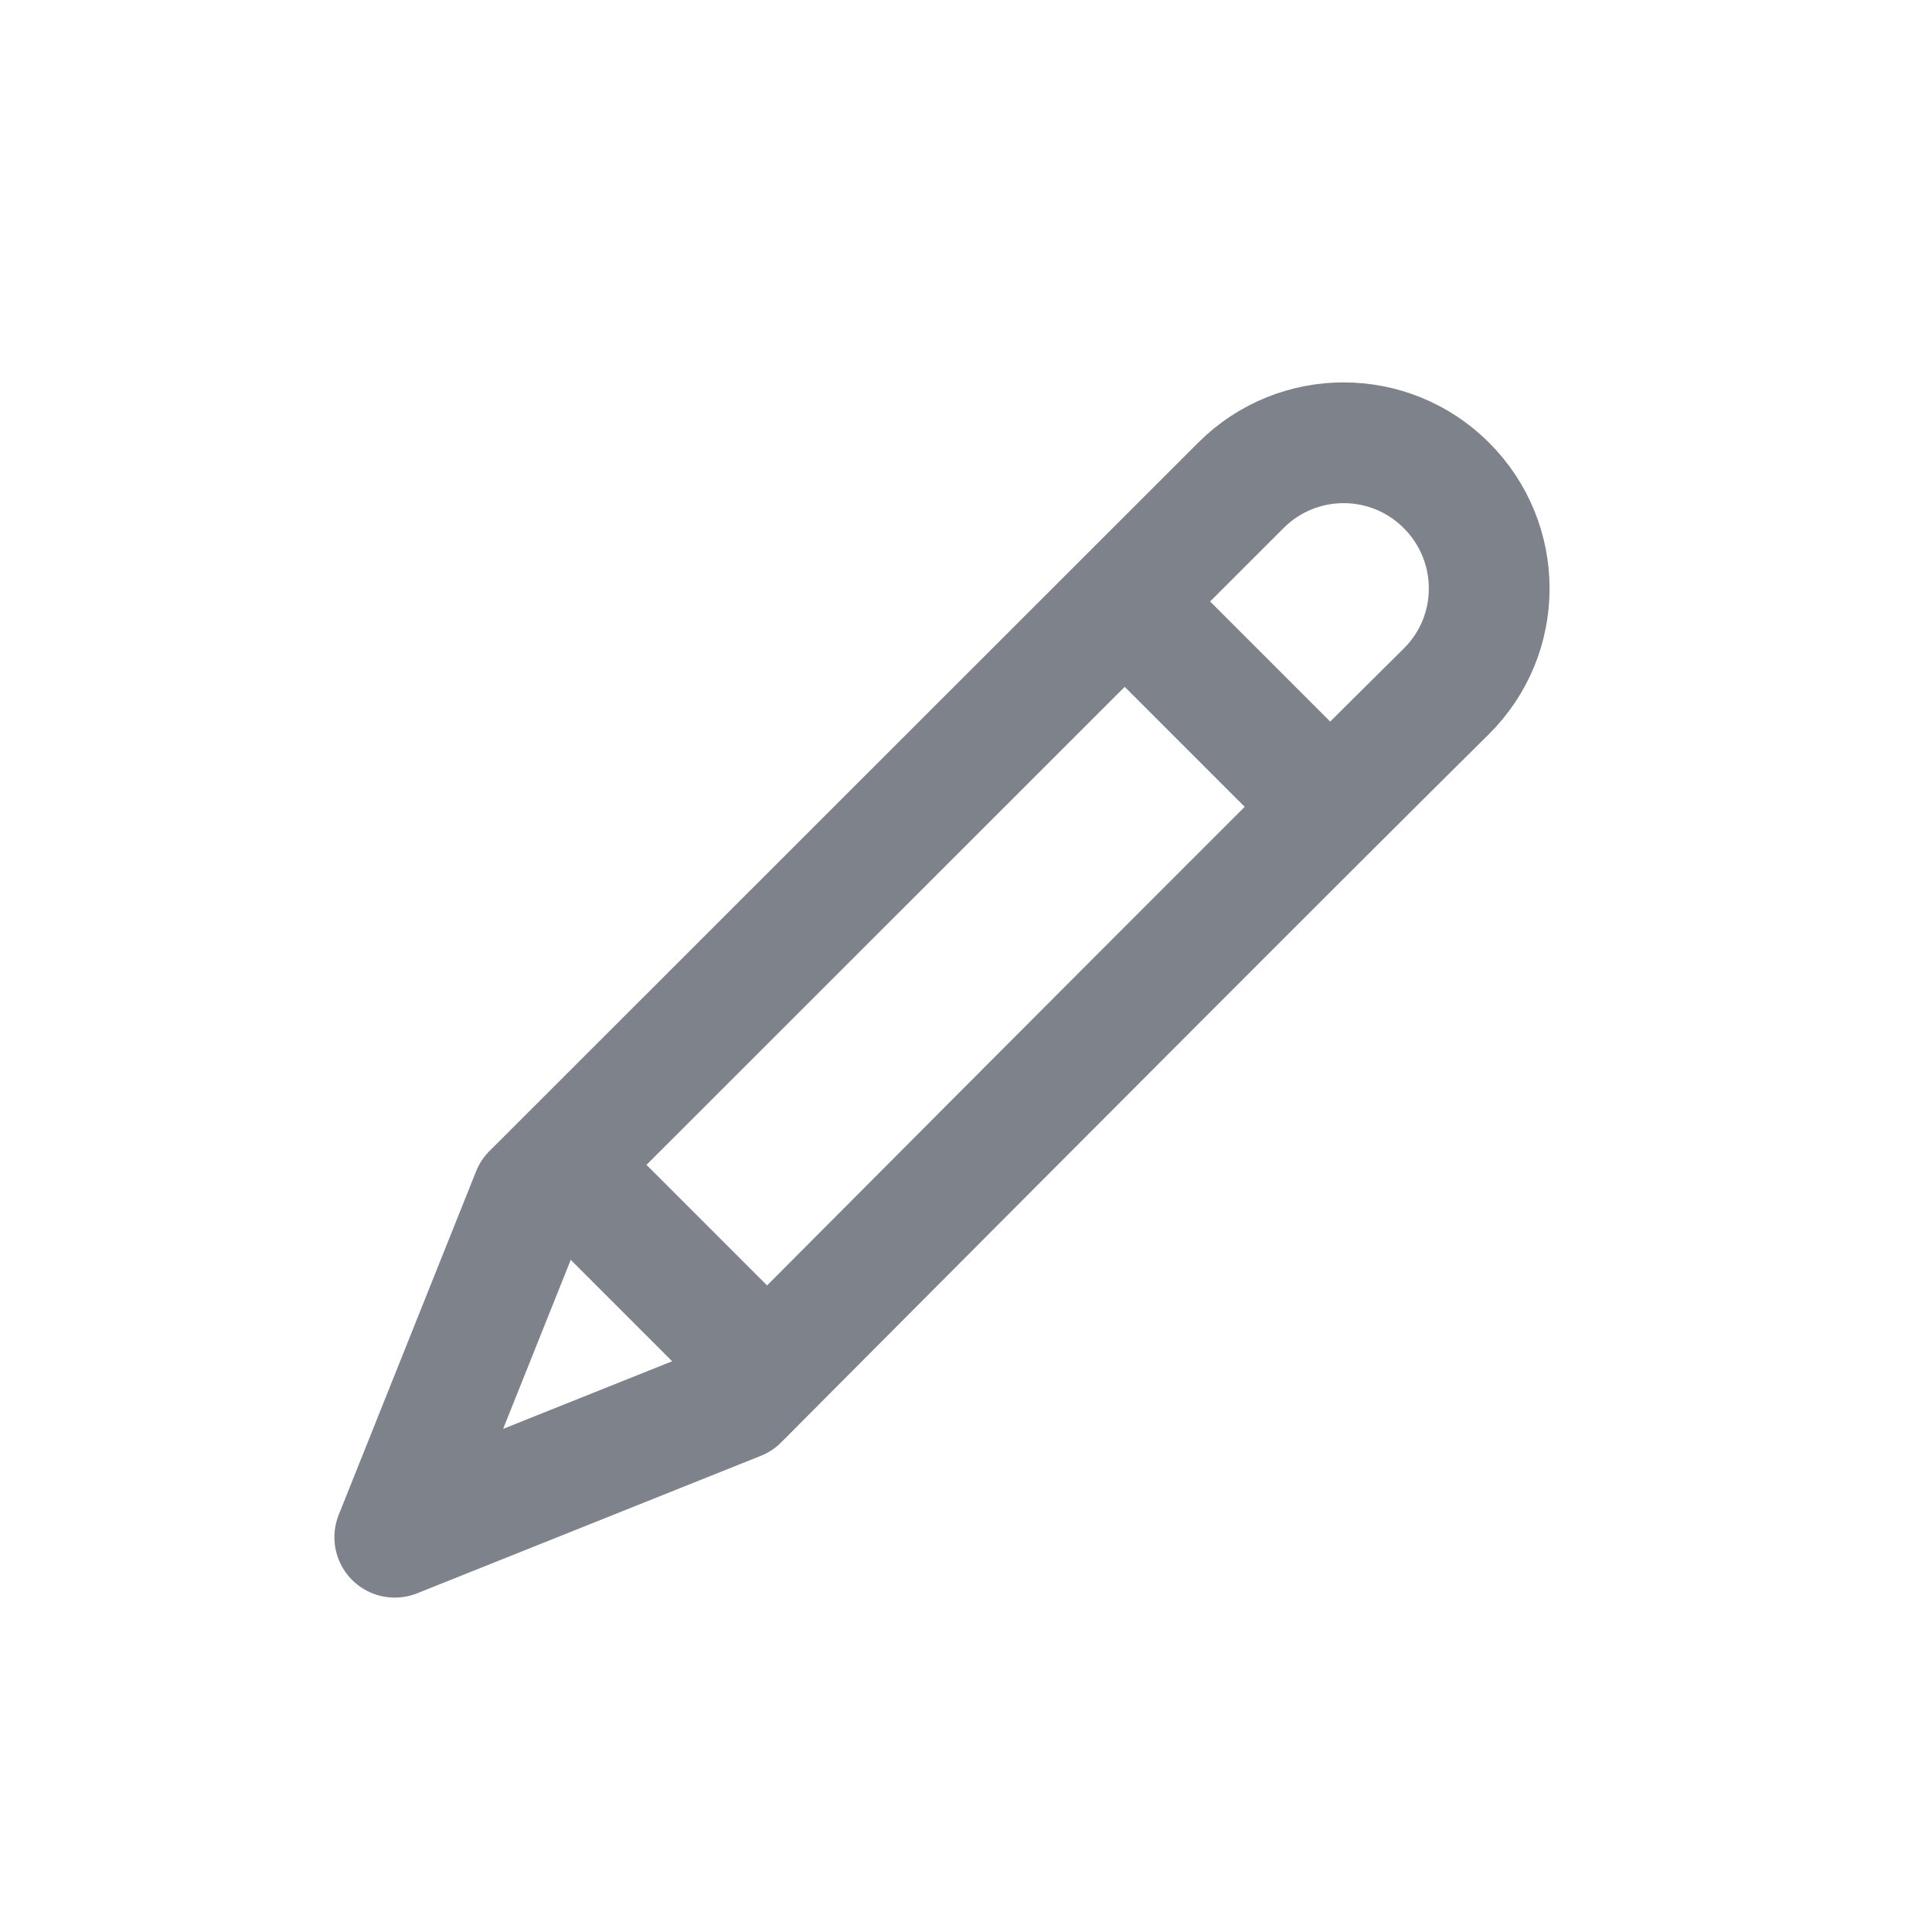
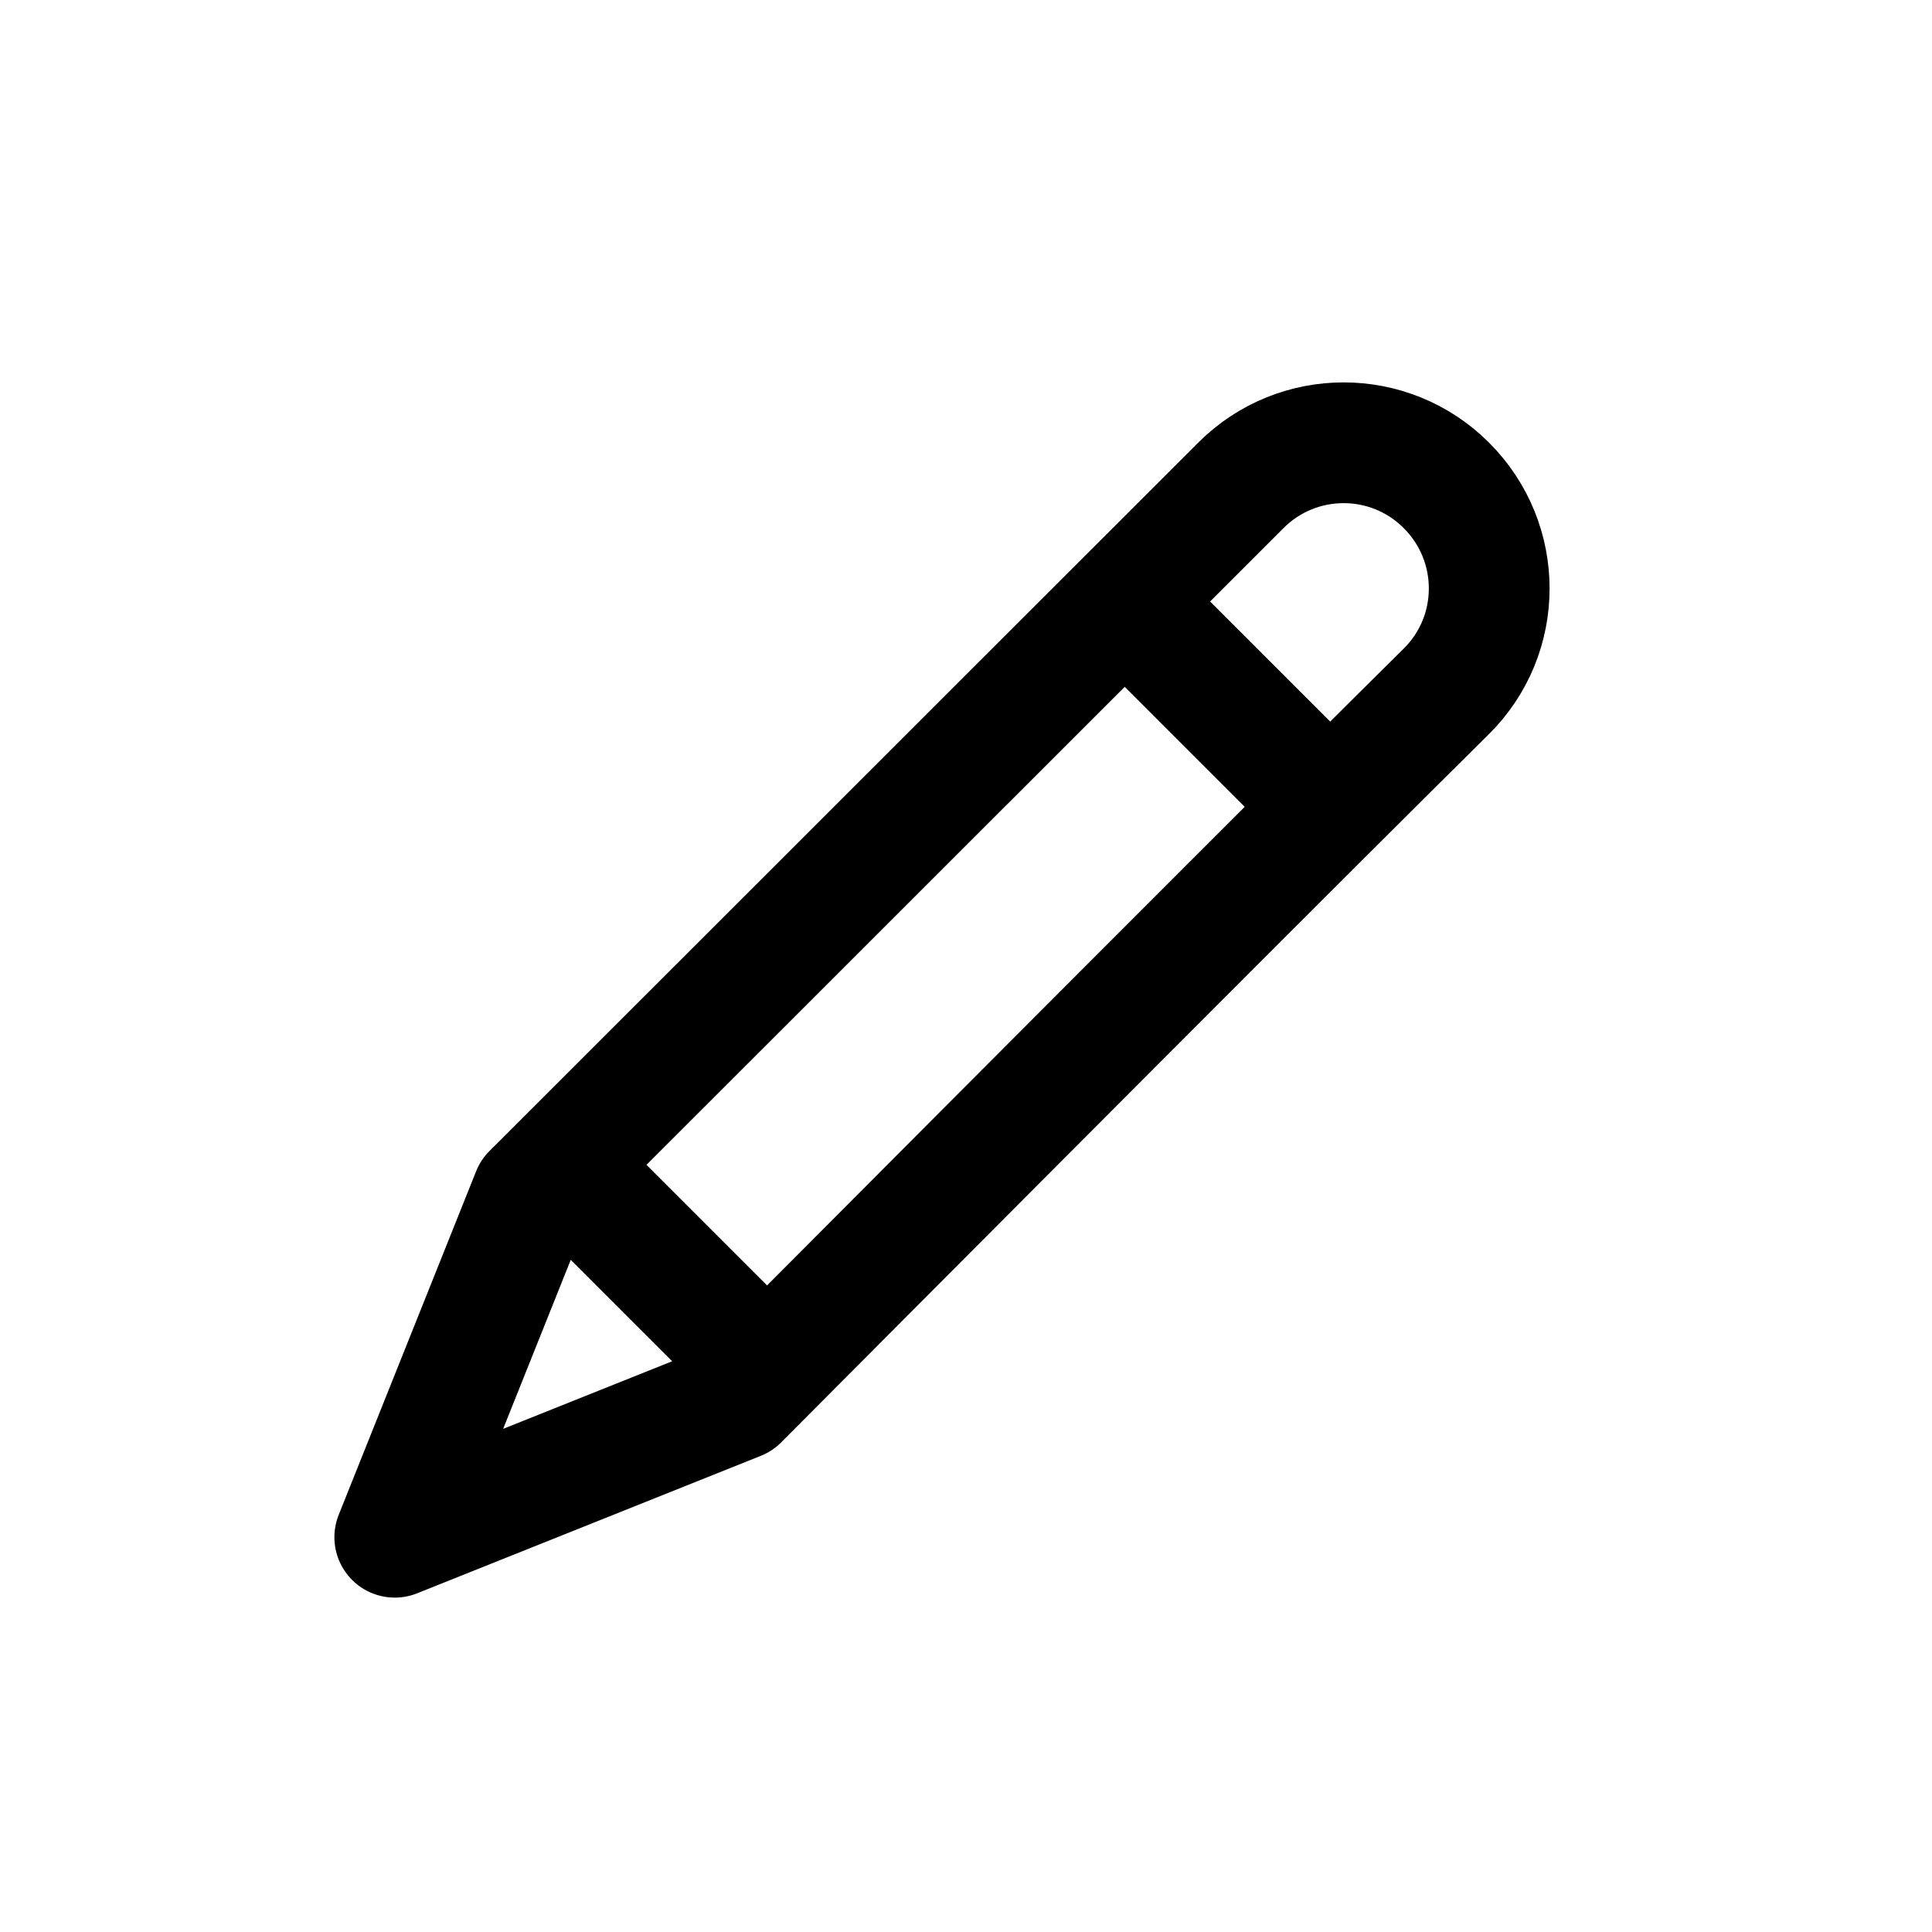
<svg xmlns="http://www.w3.org/2000/svg" width="24px" height="24px" viewBox="0 0 24 24" version="1.1">
  <g id="edit_icon" stroke="none" stroke-width="1" fill="none" fill-rule="evenodd">
    <g>
      <rect id="Rectangle" x="0" y="0" width="24" height="24" />
-       <path d="M4.904,19.096 L6.611,14.828 L6.72,14.72 L15.415,6.029 C16.12,5.324 17.262,5.324 17.967,6.029 C18.678,6.739 18.677,7.887 17.964,8.591 C17.165,9.381 15.793,10.75 14.01,12.536 C13.997,12.548 13.997,12.548 13.985,12.561 C12.954,13.593 11.852,14.699 10.75,15.805 C10.364,16.192 10.126,16.431 9.685,16.874 C9.355,17.205 9.355,17.205 9.282,17.279 L9.172,17.389 L4.904,19.096 Z" id="Stroke-52" stroke="#7E828B" stroke-width="1.5" stroke-linecap="round" stroke-linejoin="round" />
-       <path d="M7.5,15 L9,16.5" id="Stroke-54" stroke="#7E828B" stroke-width="1.5" stroke-linecap="round" stroke-linejoin="round" />
-       <path d="M14.5,8 L16,9.5" id="Stroke-56" stroke="#7E828B" stroke-width="1.5" stroke-linecap="round" stroke-linejoin="round" />
+       <path d="M4.904,19.096 L6.611,14.828 L6.72,14.72 L15.415,6.029 C16.12,5.324 17.262,5.324 17.967,6.029 C18.678,6.739 18.677,7.887 17.964,8.591 C17.165,9.381 15.793,10.75 14.01,12.536 C13.997,12.548 13.997,12.548 13.985,12.561 C12.954,13.593 11.852,14.699 10.75,15.805 C10.364,16.192 10.126,16.431 9.685,16.874 C9.355,17.205 9.355,17.205 9.282,17.279 L9.172,17.389 L4.904,19.096 Z" id="Stroke-52" stroke="currentColor" stroke-width="1.5" stroke-linecap="round" stroke-linejoin="round" />
+       <path d="M7.5,15 L9,16.5" id="Stroke-54" stroke="currentColor" stroke-width="1.5" stroke-linecap="round" stroke-linejoin="round" />
+       <path d="M14.5,8 L16,9.5" id="Stroke-56" stroke="currentColor" stroke-width="1.5" stroke-linecap="round" stroke-linejoin="round" />
    </g>
  </g>
</svg>
